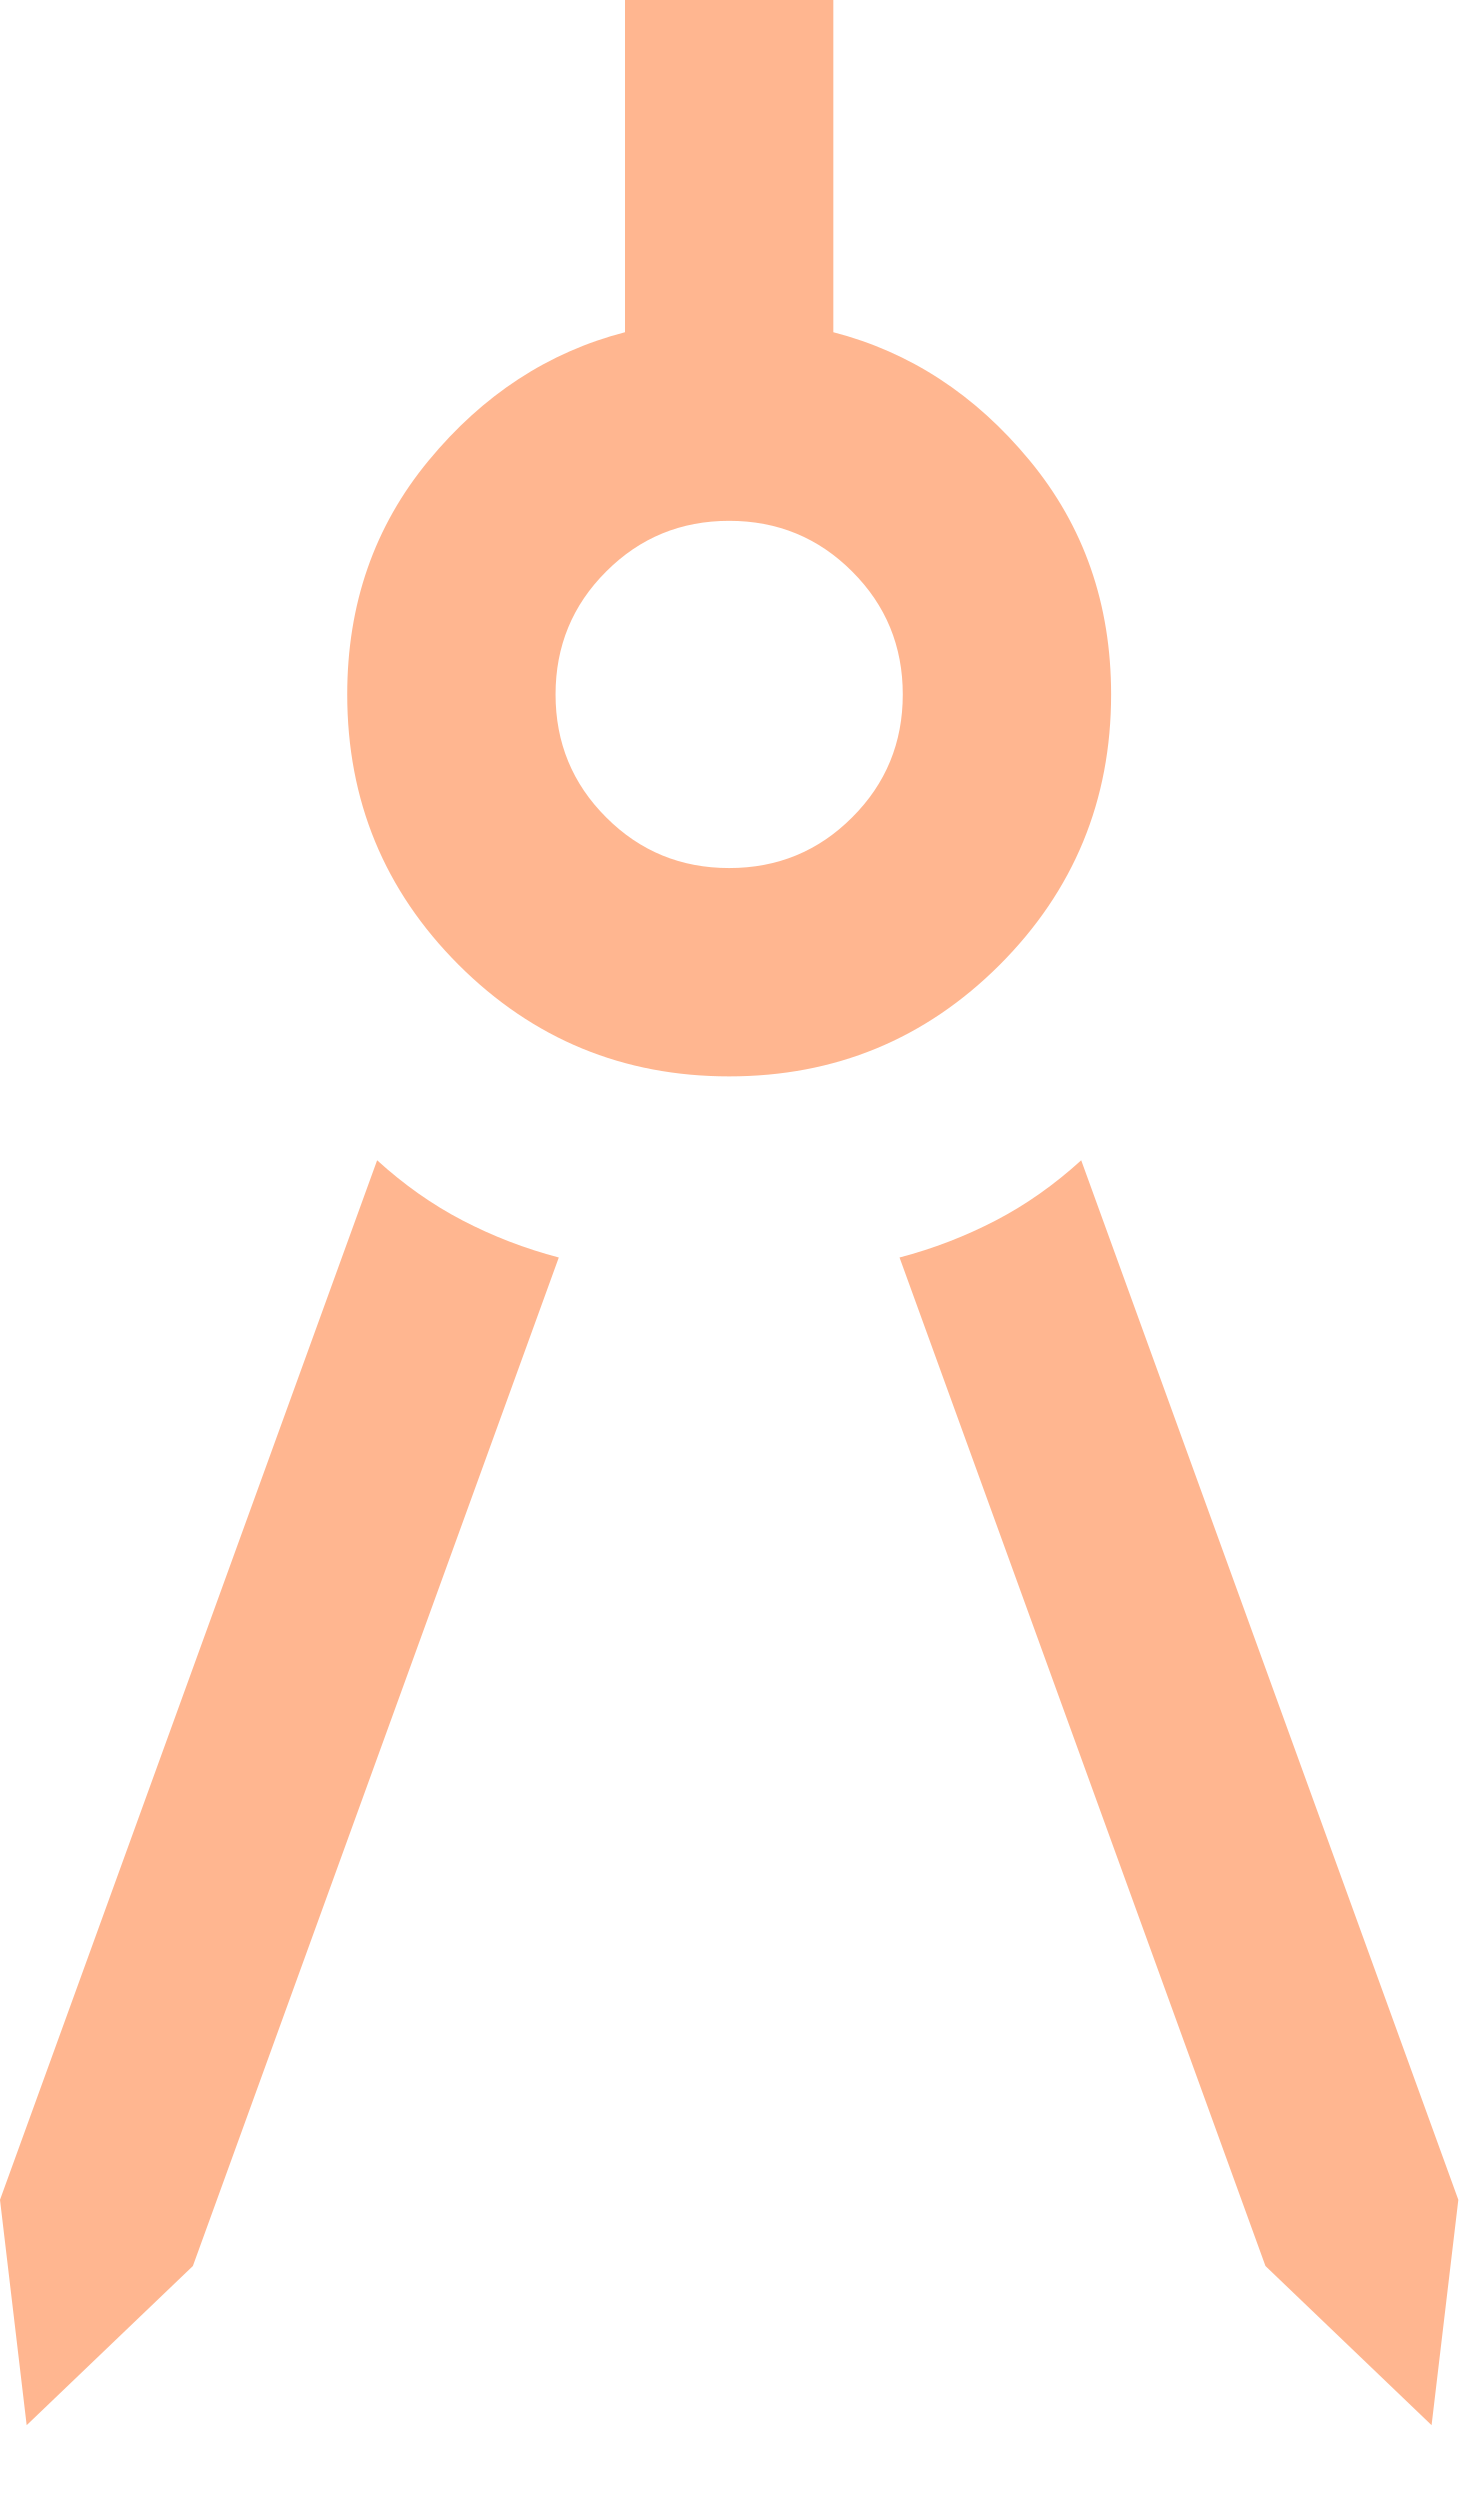
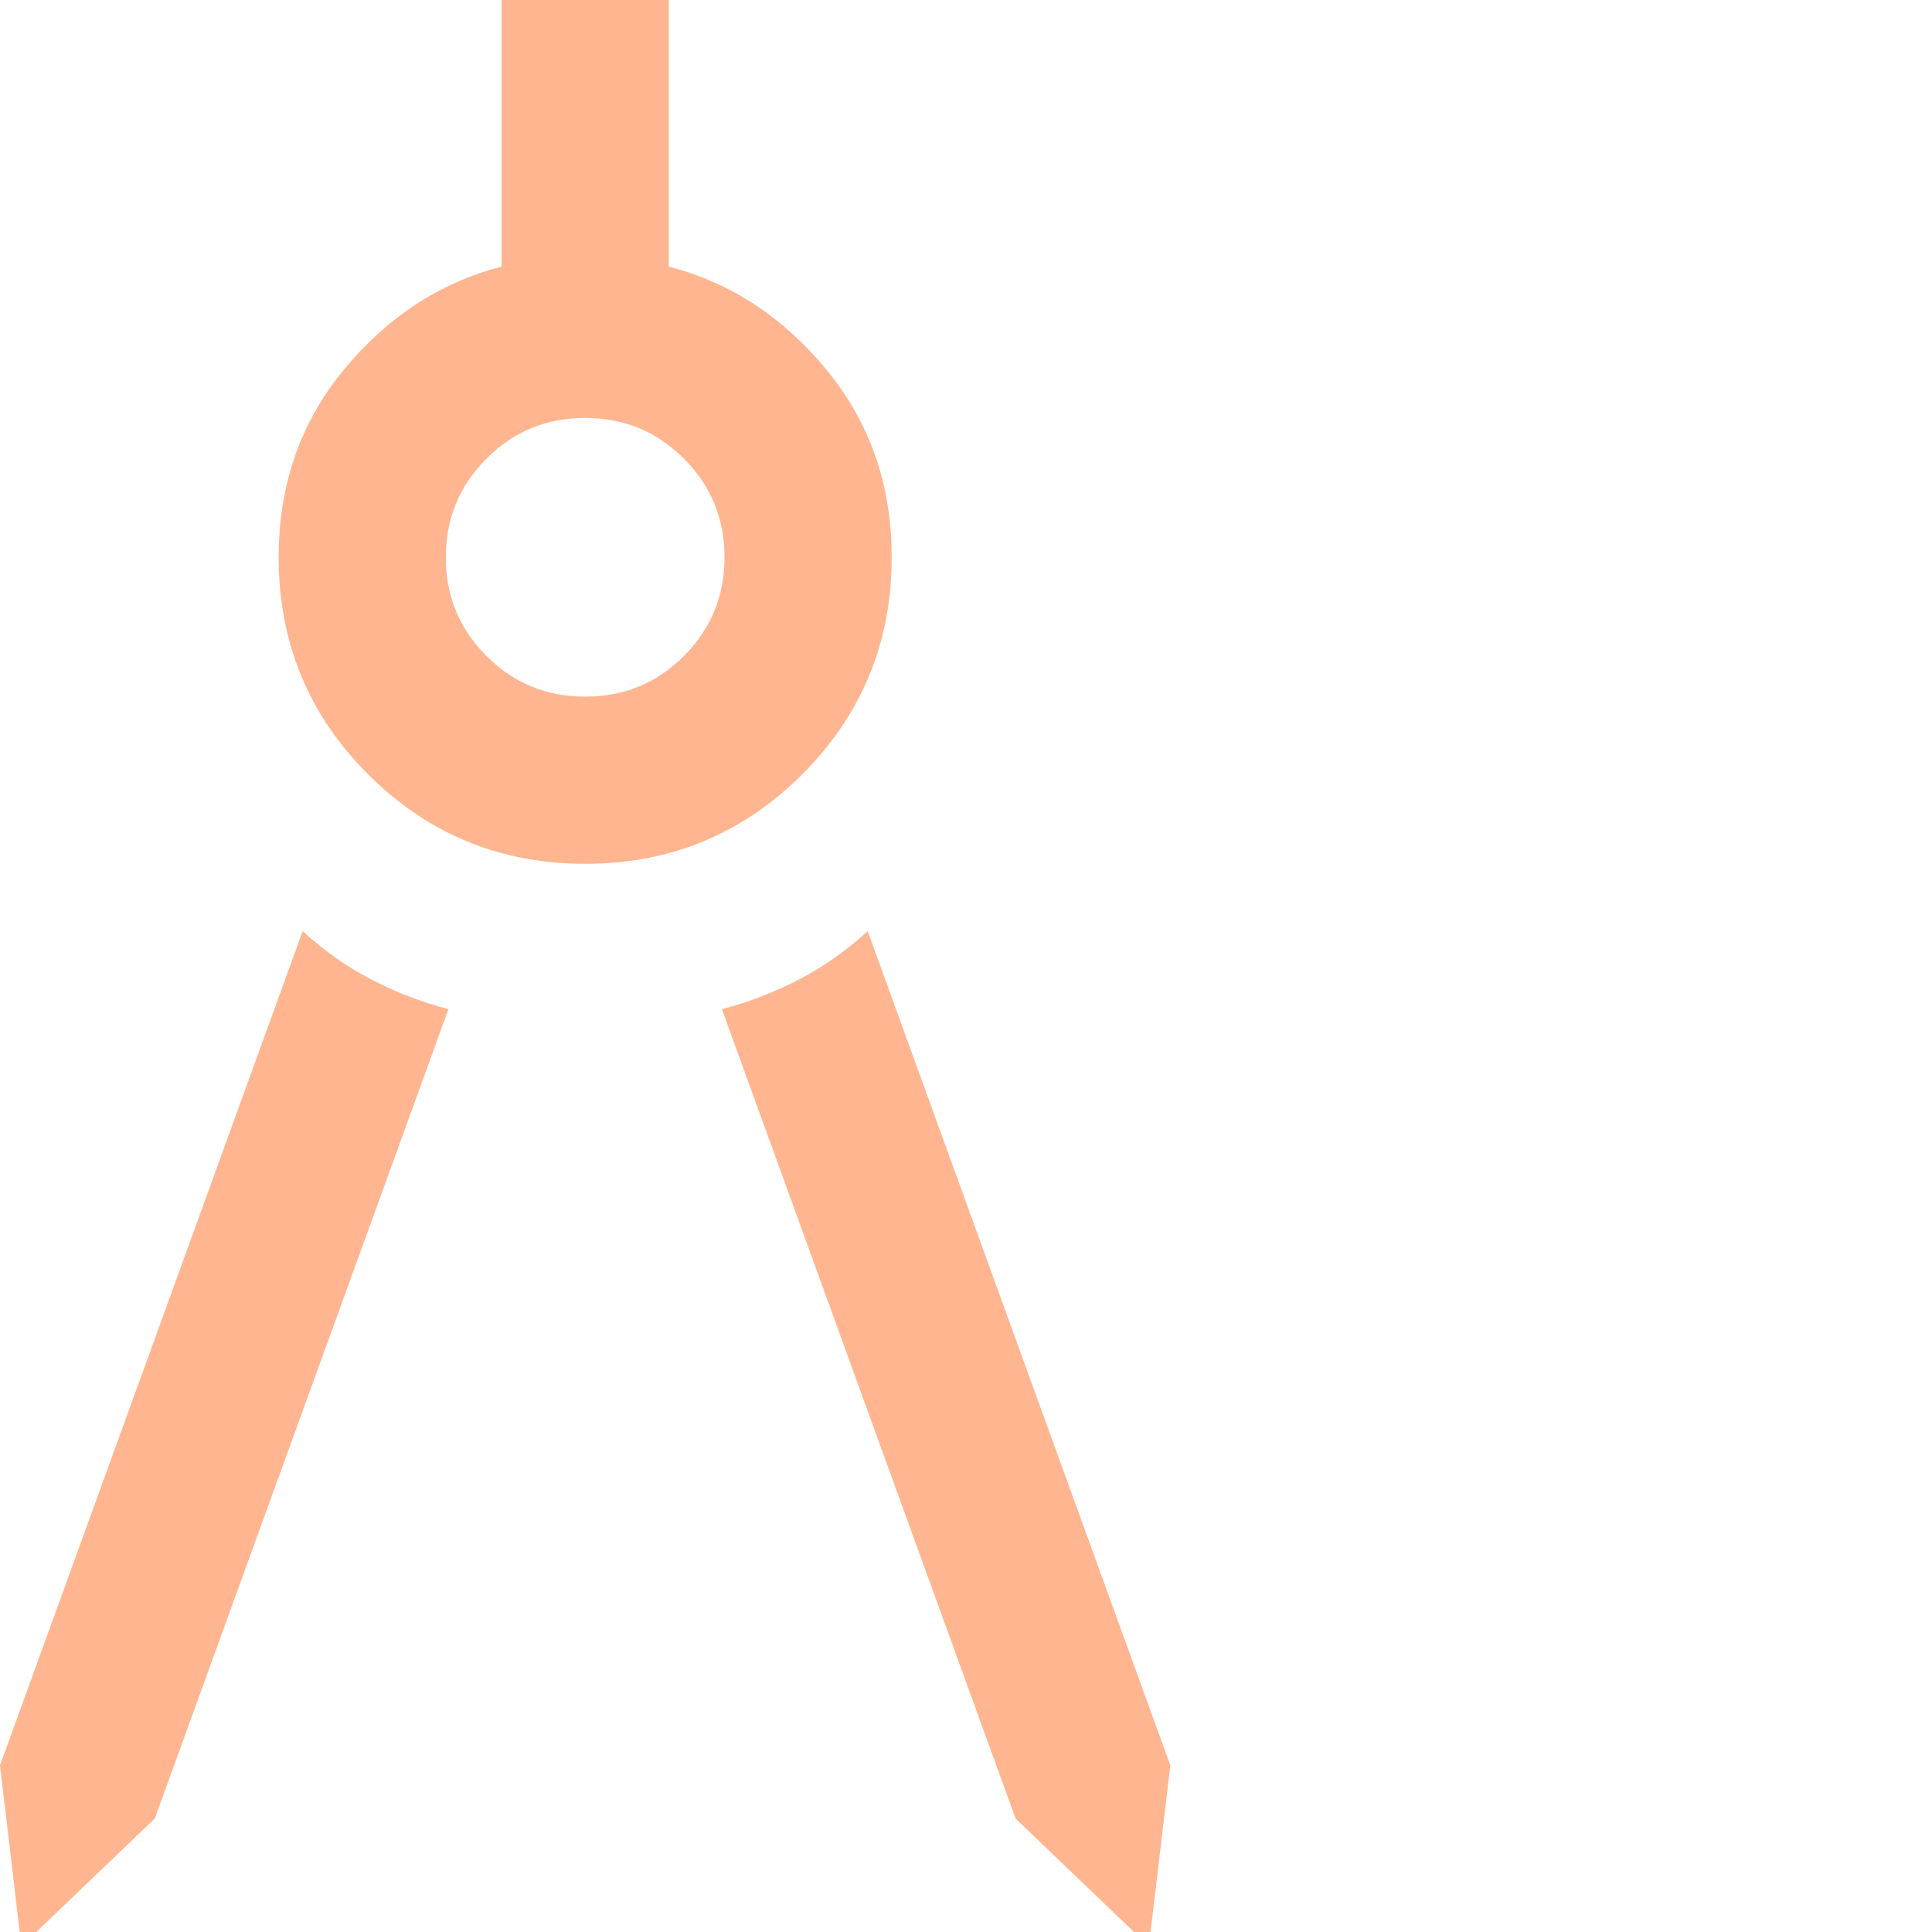
- <svg xmlns="http://www.w3.org/2000/svg" width="16" height="27" viewBox="0 0 16 27" fill="none">
+ <svg xmlns="http://www.w3.org/2000/svg" width="26" height="26" viewBox="0 0 26 26" fill="none">
  <path d="M0.288 26.192L0 23.758L4.073 12.531C4.362 12.794 4.669 13.011 4.996 13.181C5.323 13.351 5.669 13.485 6.035 13.581L2.083 24.473L0.288 26.192ZM15.461 26.192L13.667 24.473L9.715 13.581C10.081 13.485 10.427 13.351 10.754 13.181C11.081 13.011 11.388 12.794 11.677 12.531L15.75 23.758L15.461 26.192ZM7.875 11.625C6.731 11.625 5.757 11.223 4.954 10.421C4.151 9.618 3.75 8.644 3.75 7.5C3.75 6.525 4.043 5.683 4.63 4.973C5.216 4.263 5.923 3.802 6.75 3.588V0H9V3.588C9.827 3.802 10.534 4.263 11.12 4.973C11.707 5.683 12 6.525 12 7.5C12 8.644 11.598 9.618 10.796 10.421C9.993 11.223 9.019 11.625 7.875 11.625ZM7.875 9.375C8.396 9.375 8.839 9.193 9.203 8.828C9.568 8.464 9.75 8.021 9.75 7.5C9.75 6.979 9.568 6.536 9.203 6.172C8.839 5.807 8.396 5.625 7.875 5.625C7.354 5.625 6.911 5.807 6.547 6.172C6.182 6.536 6 6.979 6 7.5C6 8.021 6.182 8.464 6.547 8.828C6.911 9.193 7.354 9.375 7.875 9.375Z" fill="#FFB690" />
</svg>
